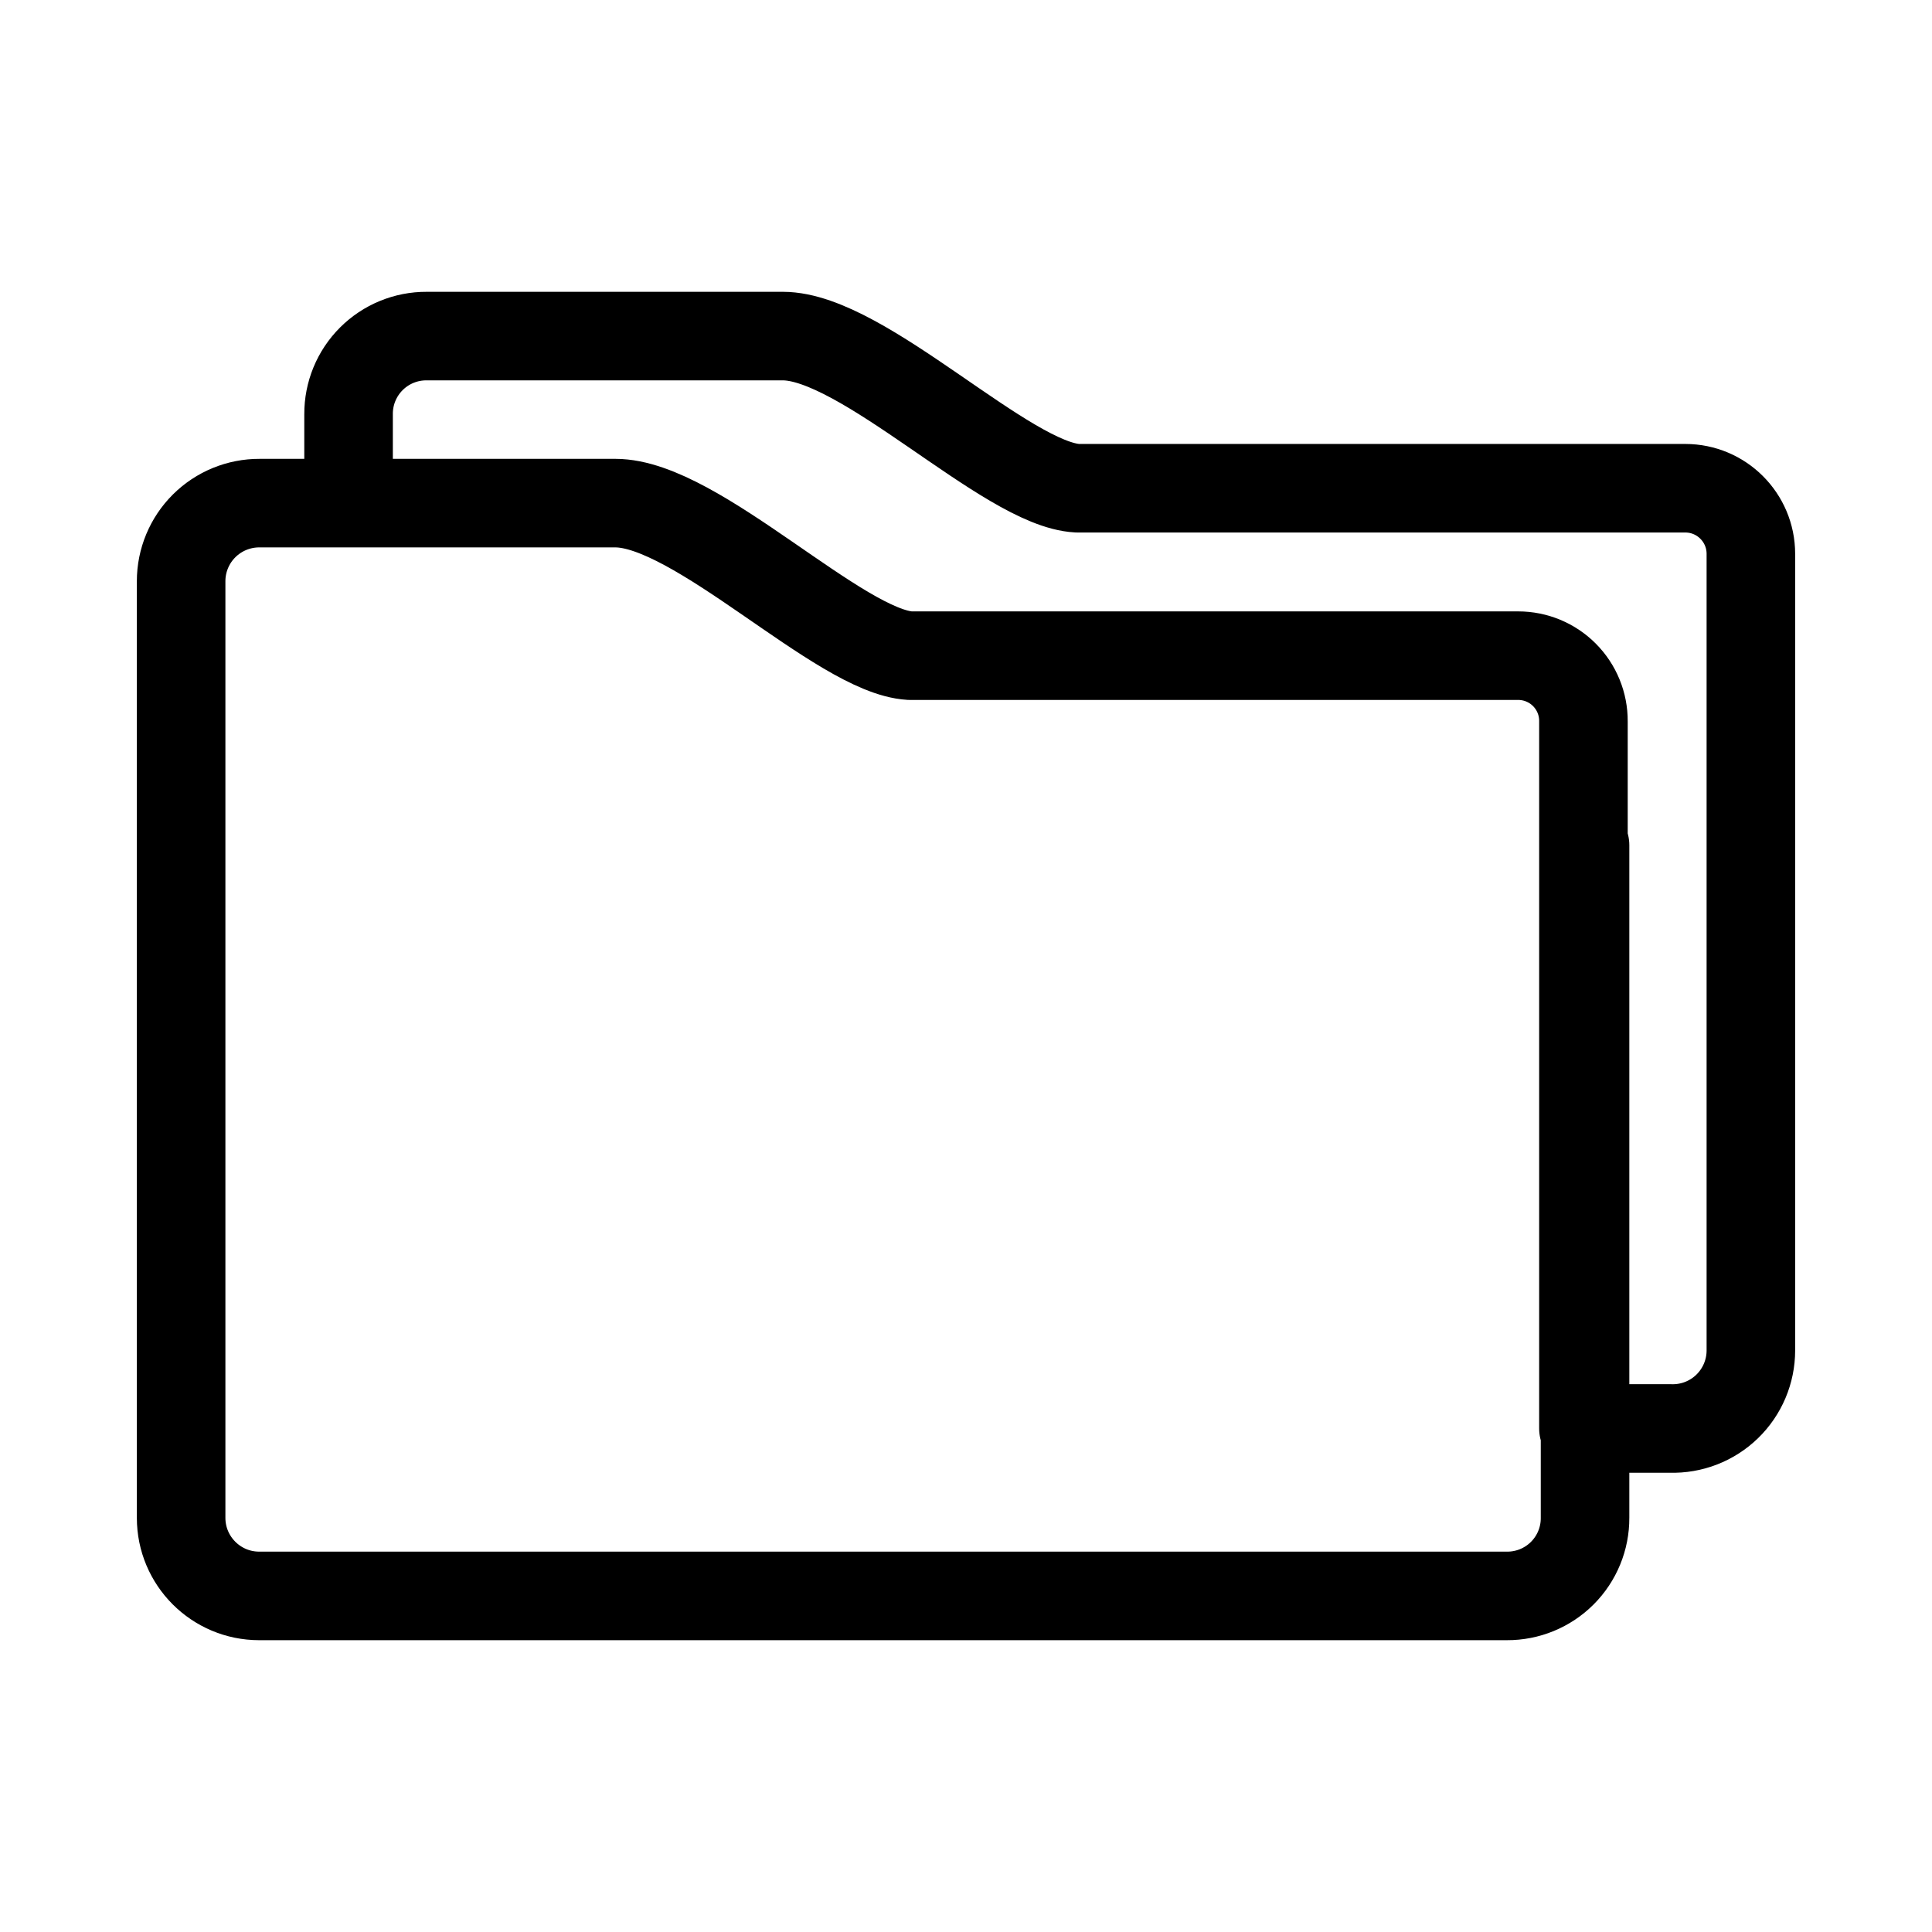
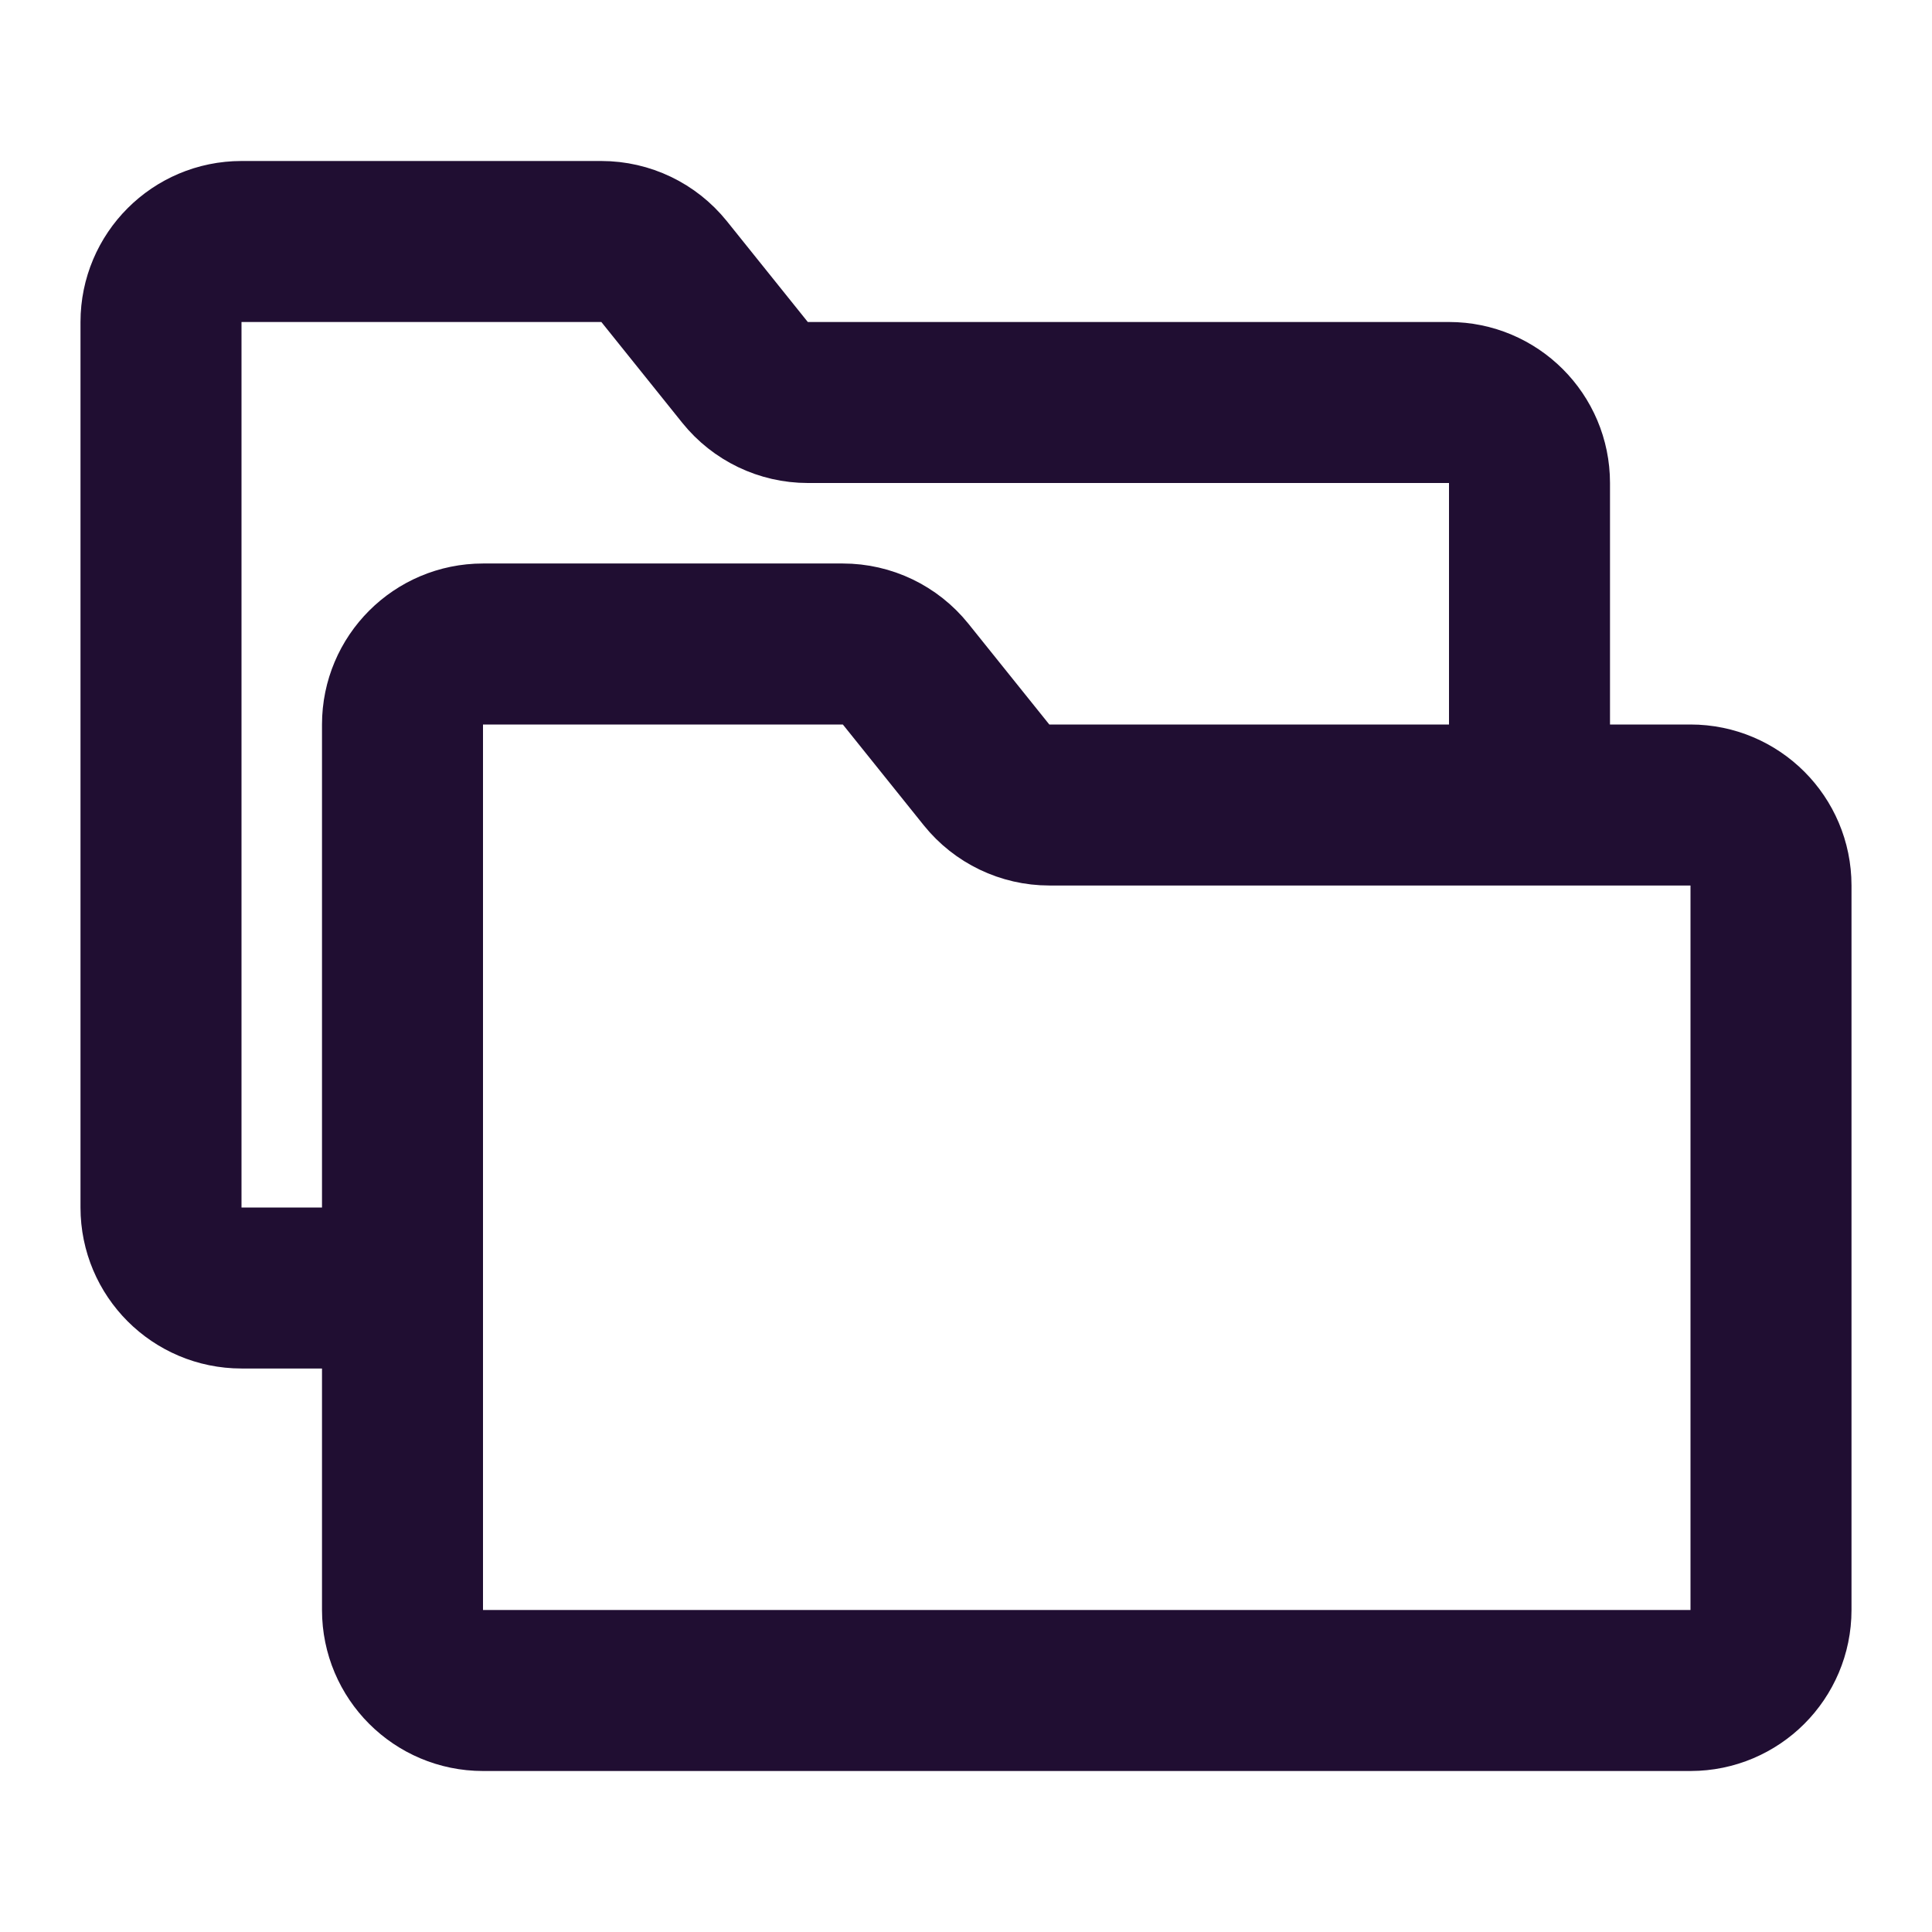
- <svg xmlns="http://www.w3.org/2000/svg" width="800px" height="800px" viewBox="0 0 48 48" fill="#000000" stroke="#000000" stroke-width="2.2">
-   <g id="SVGRepo_bgCarrier" stroke-width="0" />
-   <g id="SVGRepo_tracerCarrier" stroke-linecap="round" stroke-linejoin="round" />
-   <g id="SVGRepo_iconCarrier">
-     <defs>
-       <style>.a{fill:none;stroke:#000000;stroke-linecap:round;stroke-linejoin:round;}</style>
-     </defs>
-     <path class="a" d="M8.66,12.5V10.29h0A1.93,1.93,0,0,1,10.6,8.35h8.85c2,0,5.56,3.69,7.32,3.78h15.1a1.63,1.63,0,0,1,1.63,1.63V33.55h0a1.94,1.94,0,0,1-2,1.94H39.34V17.92a1.62,1.62,0,0,0-1.62-1.63H22.61c-1.75-.1-5.3-3.79-7.32-3.79H6.45A1.94,1.94,0,0,0,4.5,14.44h0V37.71a1.94,1.94,0,0,0,1.94,1.94h31a1.93,1.93,0,0,0,1.94-1.94h0V21" />
-   </g>
+ <svg xmlns="http://www.w3.org/2000/svg" width="800px" height="800px" viewBox="0 0 24 24" fill="none">
+   <path d="M19 10V6C19 5.448 18.552 5 18 5H10.035C9.732 5 9.445 4.862 9.255 4.626L8.25 3.374C8.06 3.138 7.774 3 7.47 3H3C2.448 3 2 3.448 2 4L2 15C2 15.552 2.448 16 3 16H5" stroke="#200E32" stroke-width="2" />
+   <path d="M5 20V9C5 8.448 5.448 8 6 8H10.47C10.774 8 11.06 8.138 11.25 8.374L12.255 9.626C12.445 9.862 12.732 10 13.035 10H21C21.552 10 22 10.448 22 11V20C22 20.552 21.552 21 21 21H6C5.448 21 5 20.552 5 20Z" stroke="#200E32" stroke-width="2" />
</svg>
